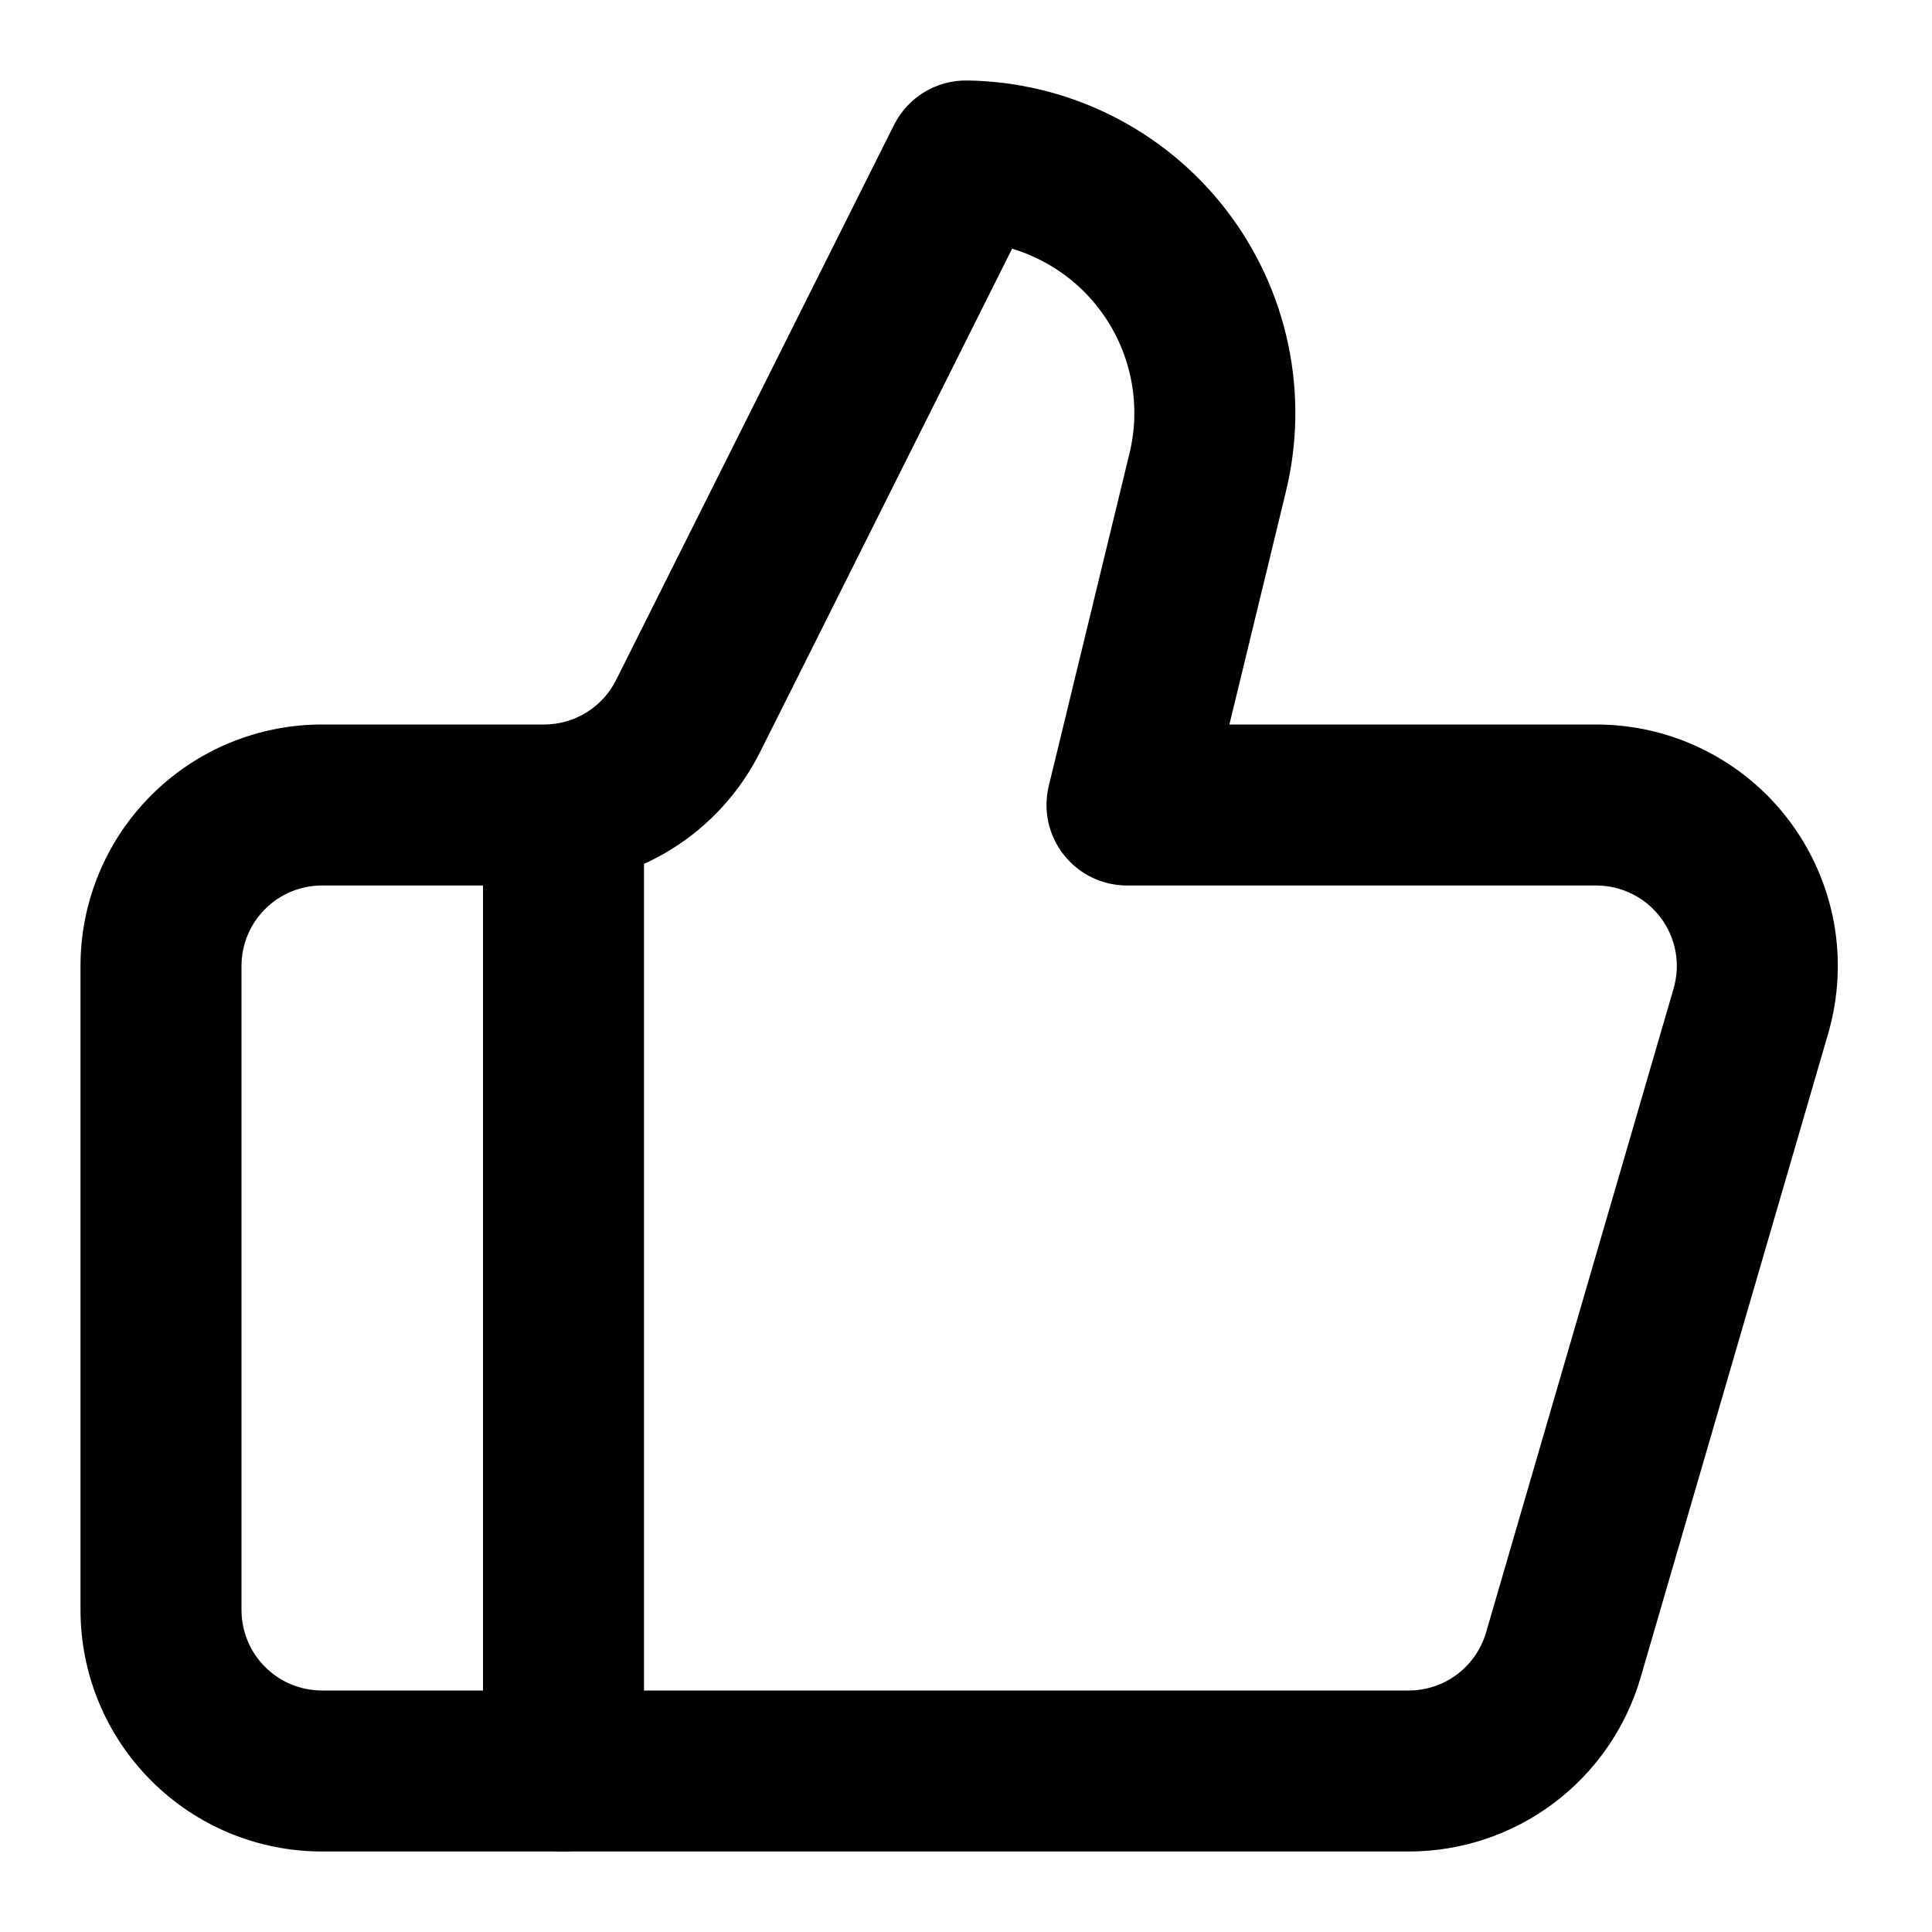
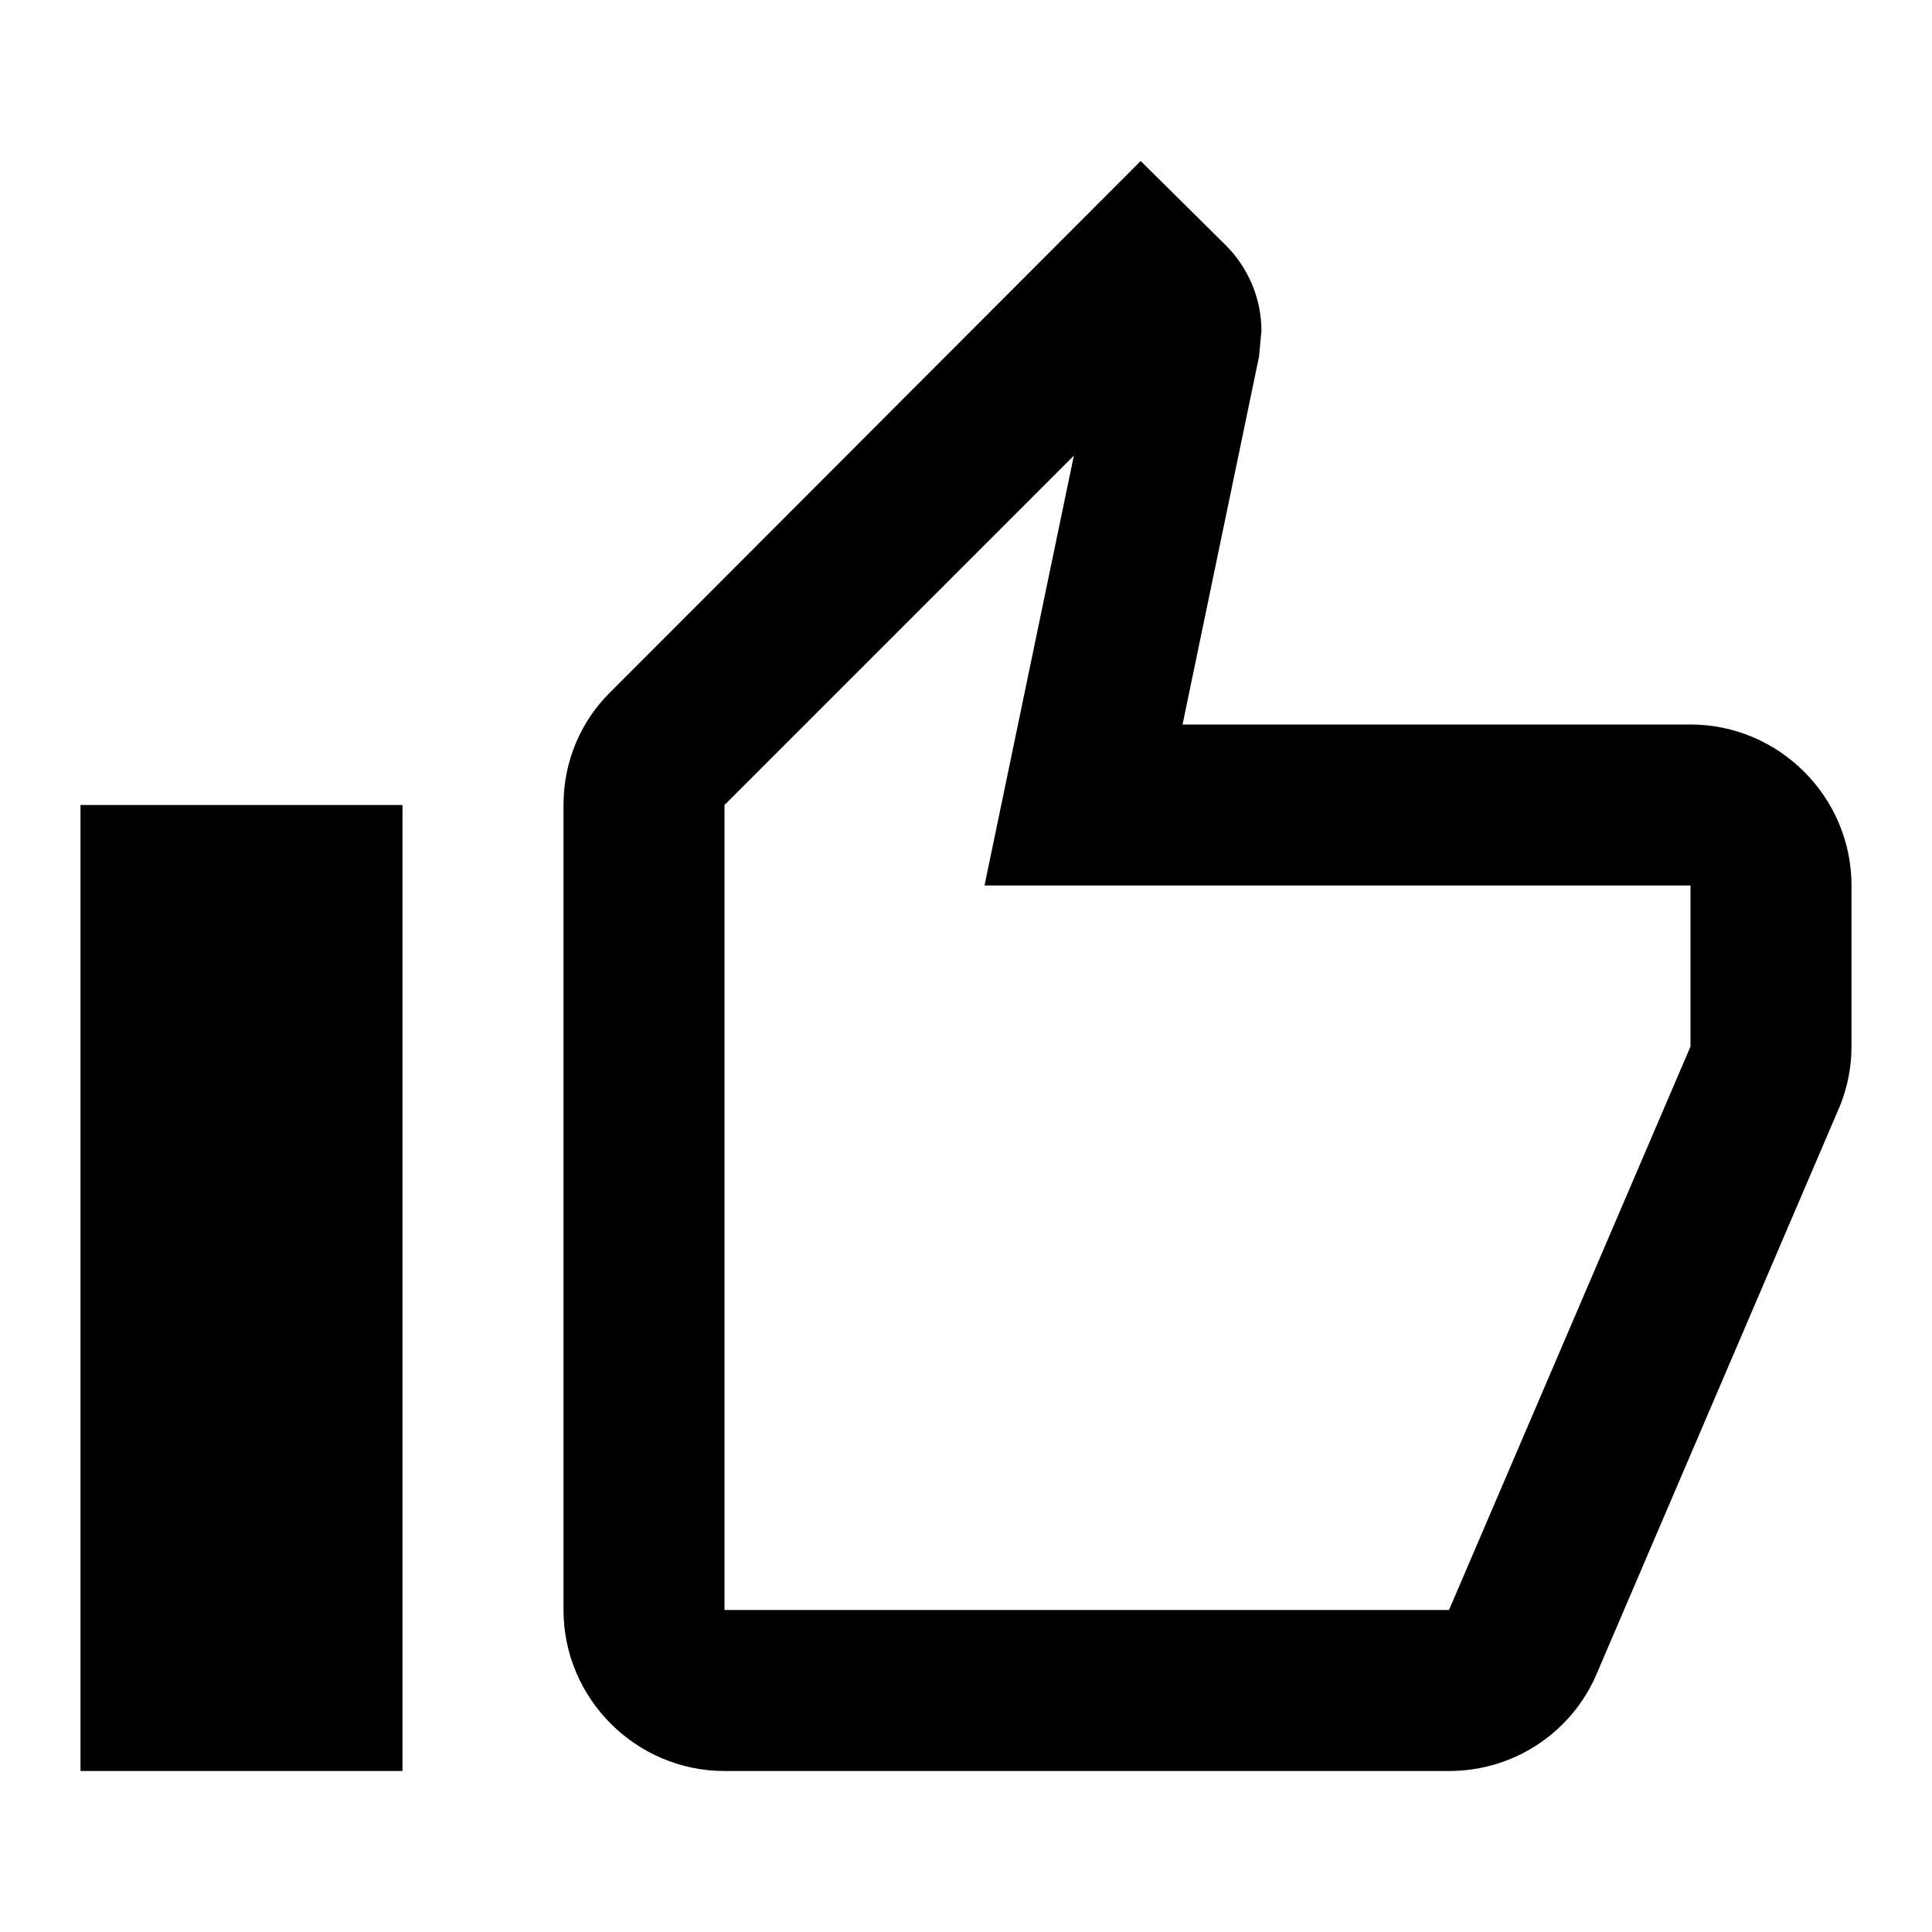
<svg xmlns="http://www.w3.org/2000/svg" width="24" height="24" viewBox="0 0 24 24" fill="none">
-   <path fill-rule="evenodd" clip-rule="evenodd" d="M7 9C7.552 9 8 9.448 8 10V22C8 22.552 7.552 23 7 23C6.448 23 6 22.552 6 22V10C6 9.448 6.448 9 7 9Z" fill="currentColor" />
-   <path fill-rule="evenodd" clip-rule="evenodd" d="M11.106 1.552C11.277 1.21 11.629 0.995 12.012 1C12.635 1.008 13.247 1.156 13.804 1.434C14.361 1.711 14.848 2.111 15.229 2.604C15.609 3.096 15.874 3.668 16.002 4.277C16.131 4.885 16.12 5.514 15.971 6.118C15.971 6.118 15.971 6.119 15.971 6.12L15.272 9H19.83C20.296 9 20.755 9.108 21.172 9.317C21.588 9.525 21.951 9.827 22.23 10.2C22.509 10.573 22.698 11.005 22.782 11.463C22.865 11.921 22.84 12.393 22.71 12.84C22.71 12.84 22.71 12.839 22.71 12.84L20.38 20.84C20.198 21.463 19.819 22.011 19.3 22.4C18.781 22.79 18.149 23 17.5 23H4C3.204 23 2.441 22.684 1.879 22.121C1.316 21.559 1 20.796 1 20V12C1 11.204 1.316 10.441 1.879 9.879C2.441 9.316 3.204 9 4 9H6.759C6.946 9 7.128 8.948 7.286 8.85C7.444 8.752 7.572 8.612 7.654 8.445L7.656 8.442L11.106 1.552ZM12.573 3.089L9.446 9.335C9.445 9.335 9.445 9.336 9.445 9.336C9.196 9.836 8.814 10.256 8.34 10.55C7.866 10.844 7.319 11 6.761 11H4C3.735 11 3.48 11.105 3.293 11.293C3.105 11.48 3 11.735 3 12V20C3 20.265 3.105 20.52 3.293 20.707C3.48 20.895 3.735 21 4 21H17.5C17.716 21 17.927 20.93 18.1 20.8C18.273 20.67 18.399 20.488 18.46 20.28C18.46 20.28 18.46 20.28 18.46 20.28L20.79 12.28C20.833 12.131 20.842 11.974 20.814 11.821C20.786 11.668 20.723 11.524 20.63 11.4C20.537 11.276 20.416 11.175 20.277 11.106C20.138 11.036 19.985 11 19.83 11H14C13.693 11 13.403 10.859 13.214 10.618C13.024 10.377 12.956 10.062 13.028 9.764L14.028 5.644L14.029 5.64C14.106 5.329 14.112 5.004 14.045 4.69C13.979 4.376 13.843 4.081 13.646 3.827C13.45 3.573 13.199 3.367 12.912 3.224C12.802 3.169 12.689 3.124 12.573 3.089Z" fill="currentColor" />
+   <path d="M21 9H14.69L15.64 4.43L15.67 4.11C15.67 3.7 15.5 3.32 15.23 3.05L14.17 2L7.59 8.59C7.22 8.95 7 9.45 7 10V20C7 21.1 7.9 22 9 22H18C18.83 22 19.54 21.5 19.84 20.78L22.86 13.73C22.95 13.5 23 13.26 23 13V11C23 9.9 22.1 9 21 9ZM21 13L18 20H9V10L13.34 5.66L12.23 11H21V13ZM1 10H5V22H1V10Z" fill="currentColor" />
</svg>
